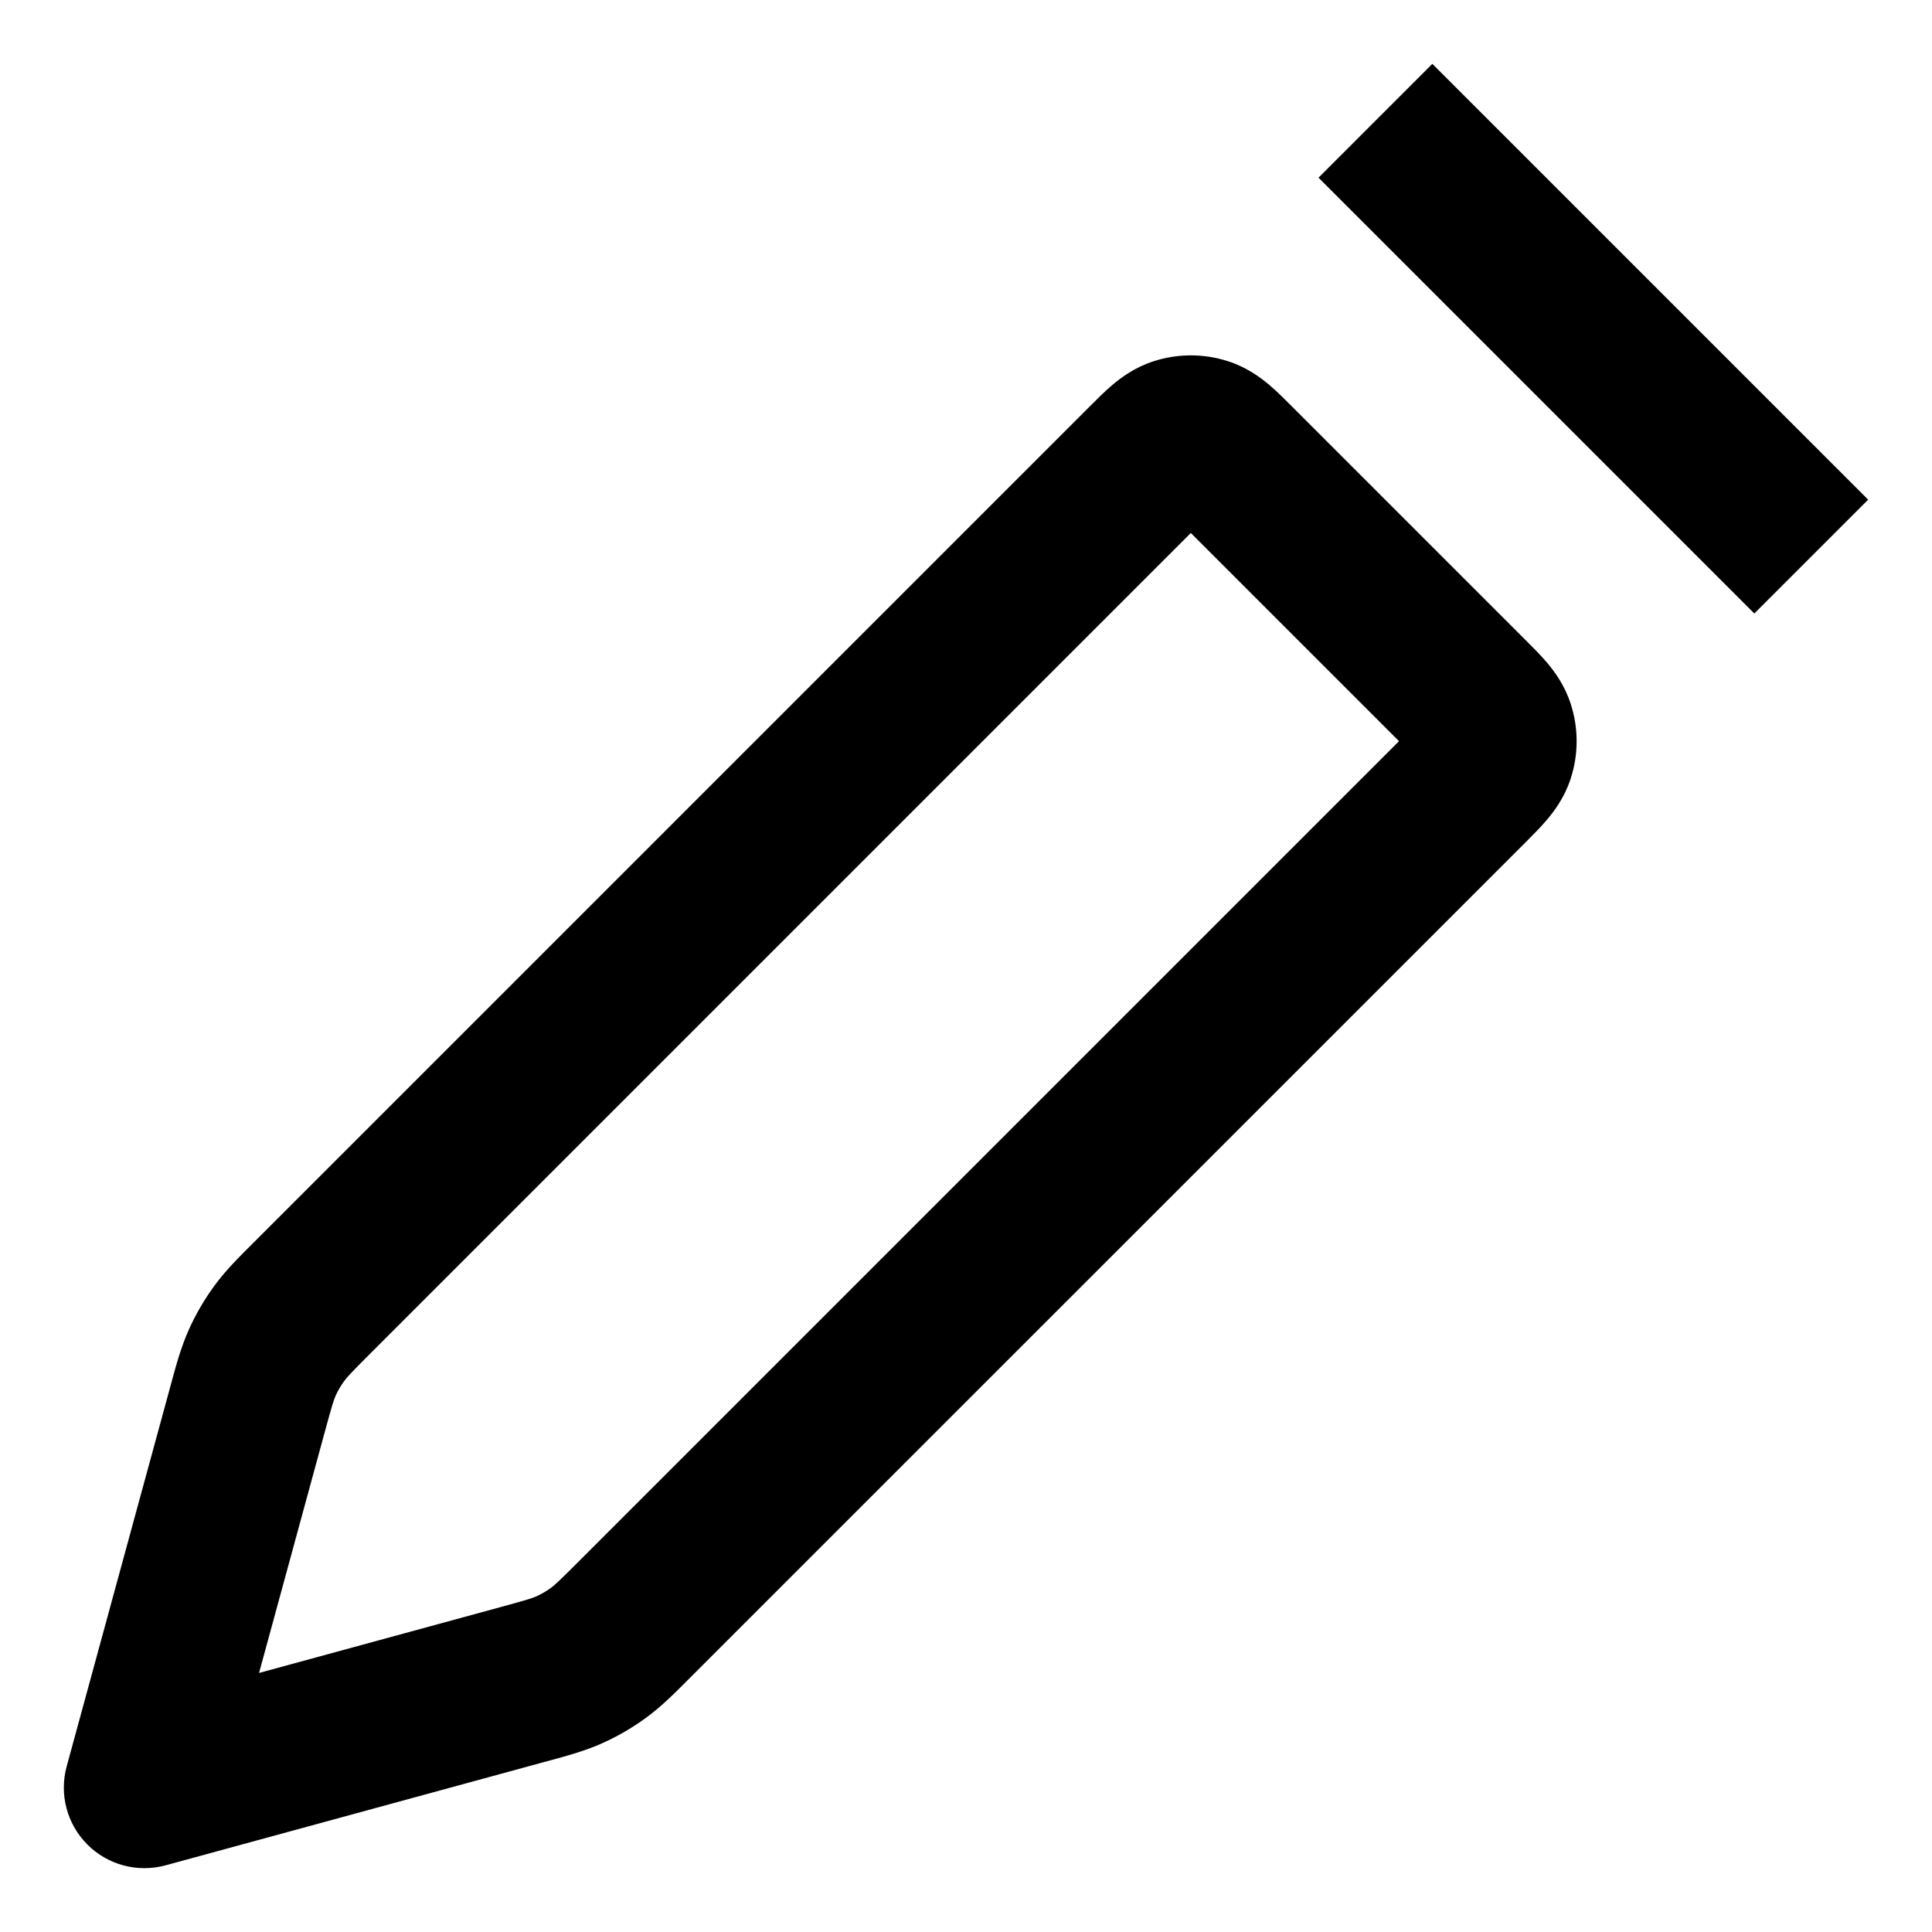
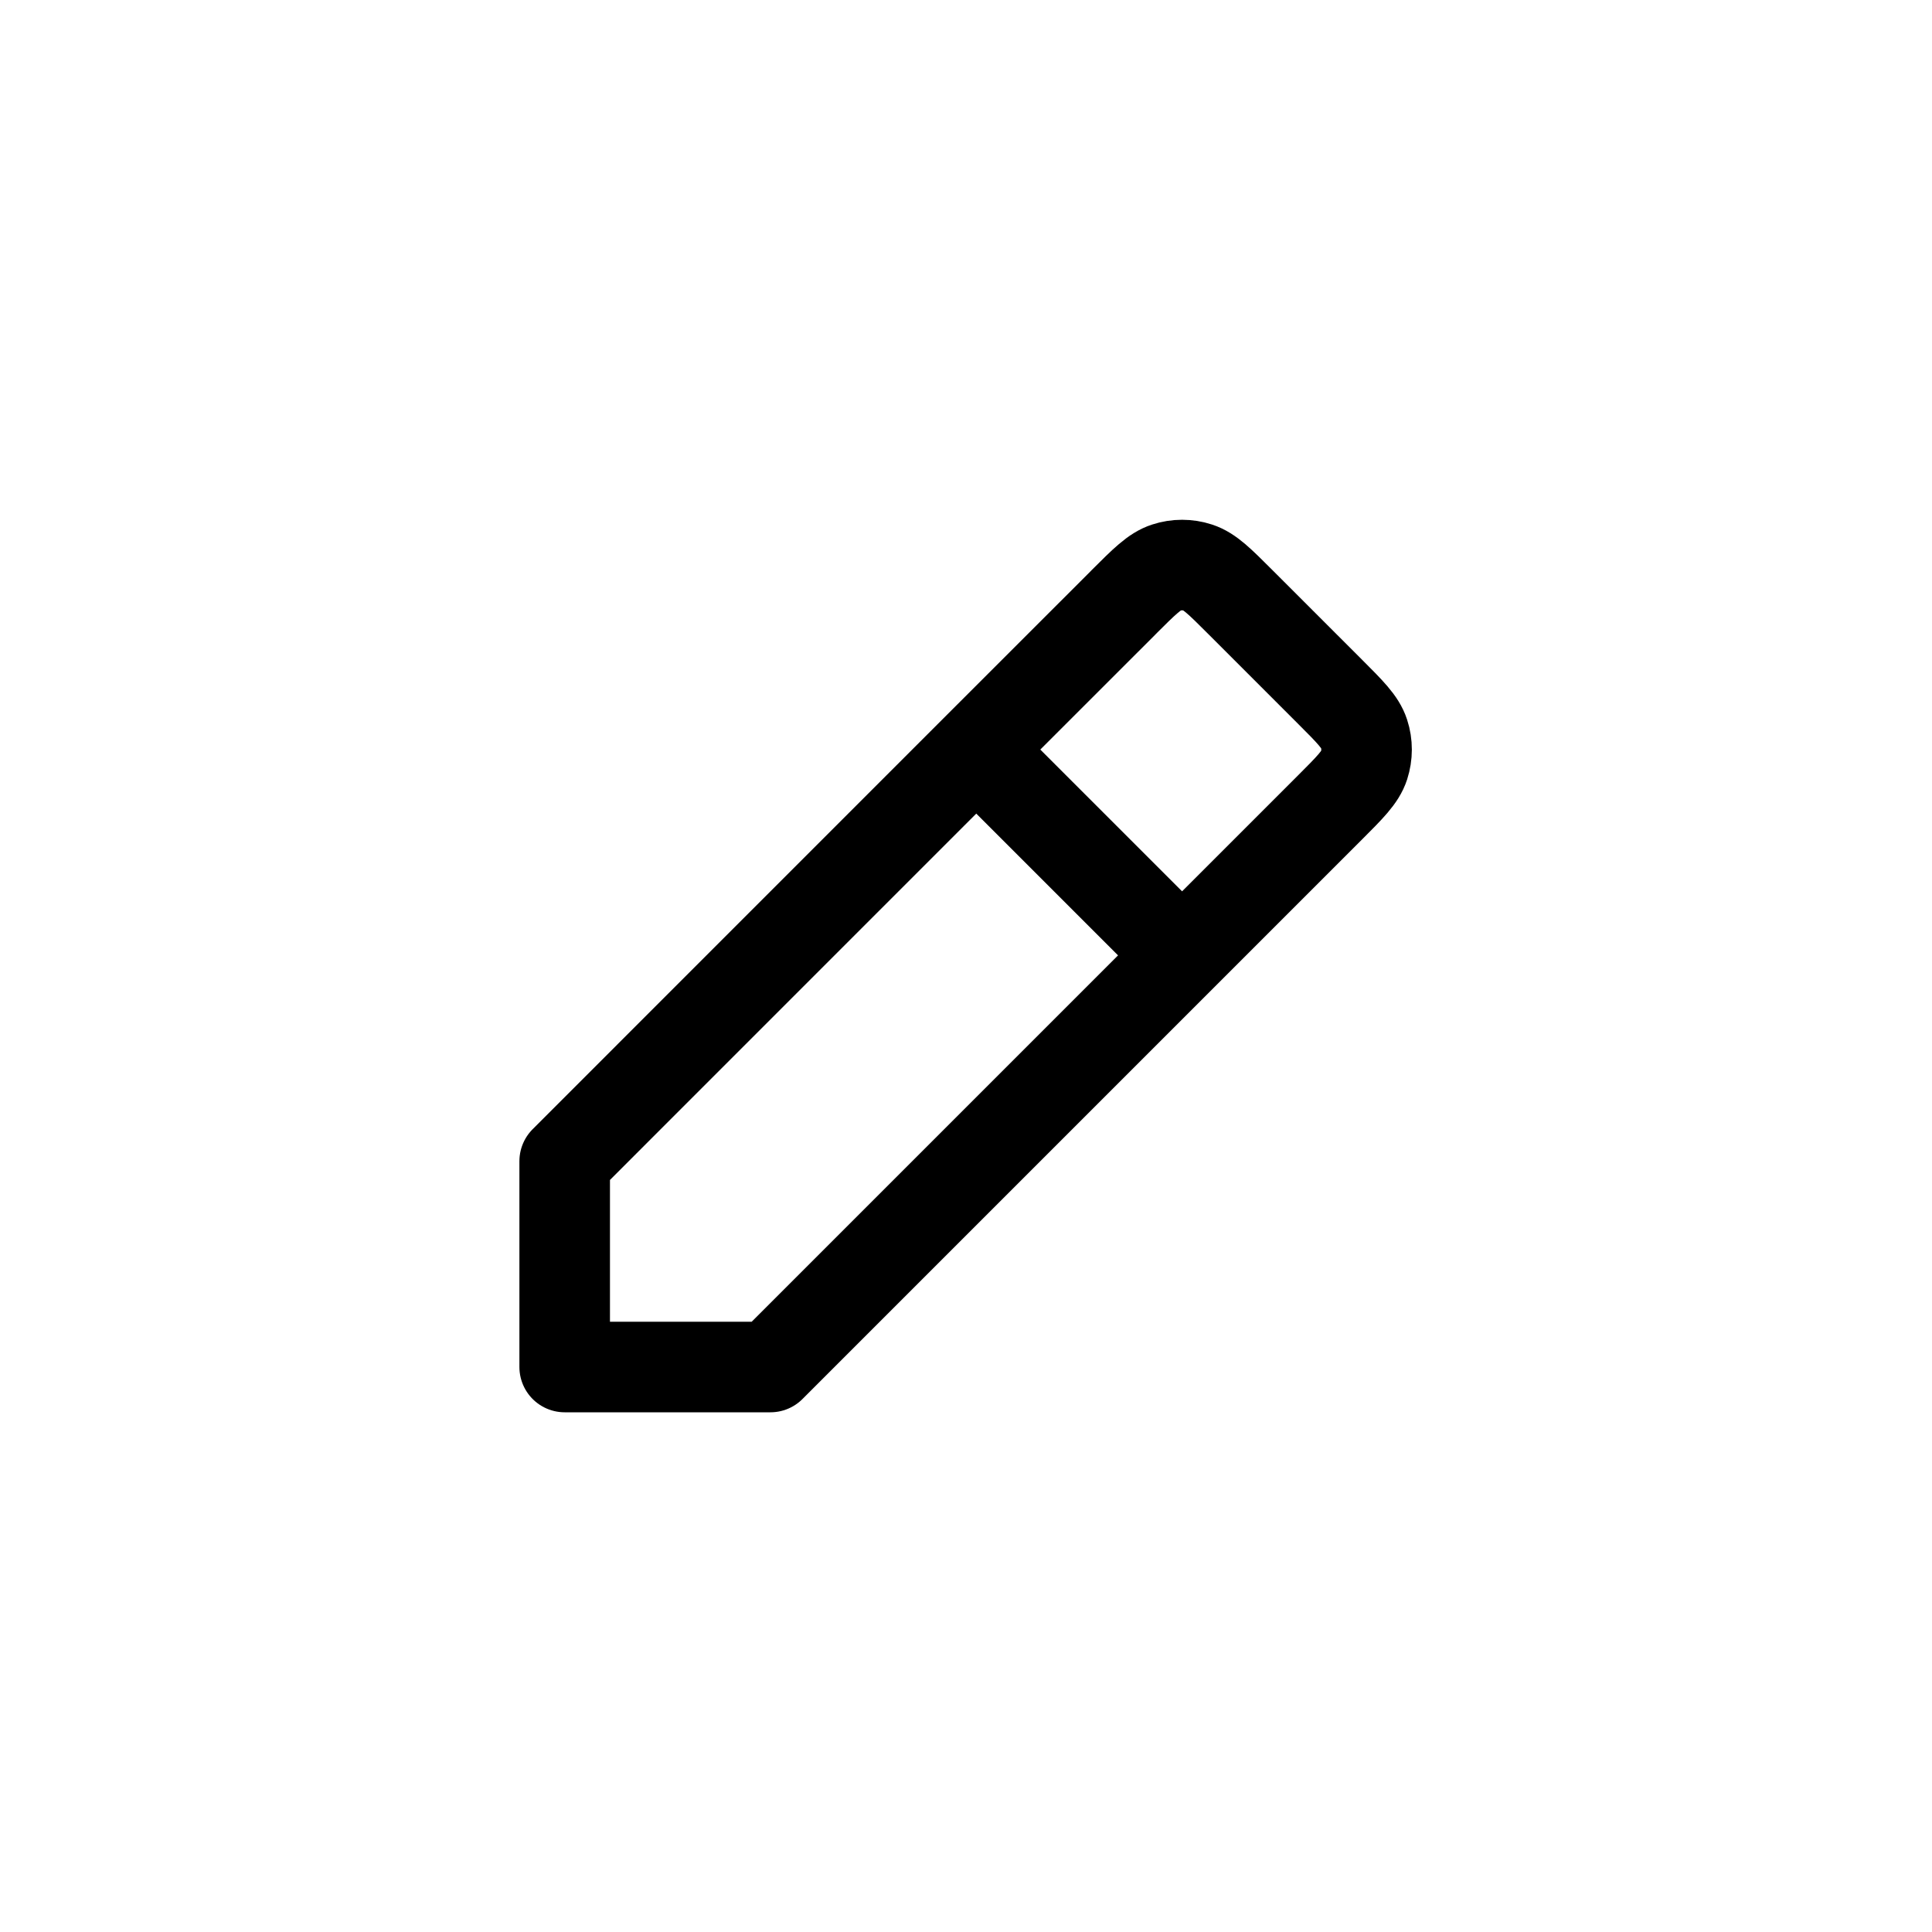
- <svg xmlns="http://www.w3.org/2000/svg" viewBox="0 0 24 24">
-   <g clip-path="url(#clip0_248_810)">
-     <path fill-rule="evenodd" clip-rule="evenodd" d="M17.793 0.793L23.207 6.207L21.793 7.621L16.379 2.207L17.793 0.793ZM14.329 4.488C14.631 4.39 14.955 4.39 15.257 4.488C15.489 4.563 15.658 4.689 15.769 4.783C15.865 4.864 15.965 4.965 16.049 5.049C16.055 5.055 16.06 5.06 16.066 5.066L18.951 7.951C19.035 8.035 19.136 8.135 19.217 8.231C19.311 8.342 19.437 8.511 19.512 8.744C19.61 9.045 19.61 9.369 19.512 9.671C19.437 9.903 19.311 10.072 19.217 10.183C19.136 10.279 19.035 10.379 18.951 10.464L8.601 20.813C8.588 20.826 8.576 20.839 8.563 20.851C8.377 21.038 8.212 21.203 8.021 21.342C7.853 21.464 7.673 21.569 7.483 21.654C7.268 21.751 7.043 21.812 6.788 21.881C6.771 21.886 6.754 21.891 6.736 21.895L2.056 23.172C1.71 23.266 1.34 23.168 1.086 22.914C0.832 22.66 0.734 22.29 0.828 21.944L2.105 17.264C2.109 17.247 2.114 17.229 2.119 17.212C2.188 16.957 2.249 16.733 2.346 16.517C2.431 16.327 2.536 16.147 2.658 15.979C2.797 15.788 2.962 15.623 3.149 15.437C3.162 15.424 3.174 15.412 3.187 15.399L13.52 5.066C13.526 5.06 13.531 5.055 13.537 5.049C13.621 4.965 13.721 4.864 13.817 4.783C13.928 4.689 14.097 4.563 14.329 4.488ZM14.793 6.621L4.601 16.813C4.356 17.058 4.31 17.108 4.275 17.157C4.234 17.213 4.199 17.273 4.17 17.336C4.146 17.391 4.125 17.456 4.034 17.79L3.218 20.782L6.21 19.966C6.544 19.875 6.609 19.854 6.664 19.83C6.727 19.801 6.787 19.766 6.843 19.726C6.892 19.69 6.942 19.644 7.187 19.399L17.379 9.207L14.793 6.621Z" fill="currentColor" />
-   </g>
-   <defs>
-     <clipPath id="clip0_248_810">
-       <rect width="24" height="24" fill="currentColor" />
-     </clipPath>
-   </defs>
+ <svg xmlns="http://www.w3.org/2000/svg" width="32" height="32" viewBox="0 0 32 32" fill="none">
+   <path d="M16.17 12.415L9.353 19.233V22.642L12.761 22.642L19.579 15.824M16.17 12.415L18.615 9.971L18.616 9.969C18.953 9.633 19.121 9.464 19.316 9.401C19.487 9.345 19.671 9.345 19.842 9.401C20.036 9.464 20.205 9.633 20.541 9.969L22.023 11.451C22.361 11.789 22.53 11.957 22.593 12.152C22.649 12.323 22.648 12.508 22.593 12.679C22.53 12.873 22.361 13.042 22.024 13.379L22.023 13.38L19.579 15.824M16.17 12.415L19.579 15.824" stroke="currentColor" stroke-width="1.5" stroke-linecap="round" stroke-linejoin="round" />
</svg>
